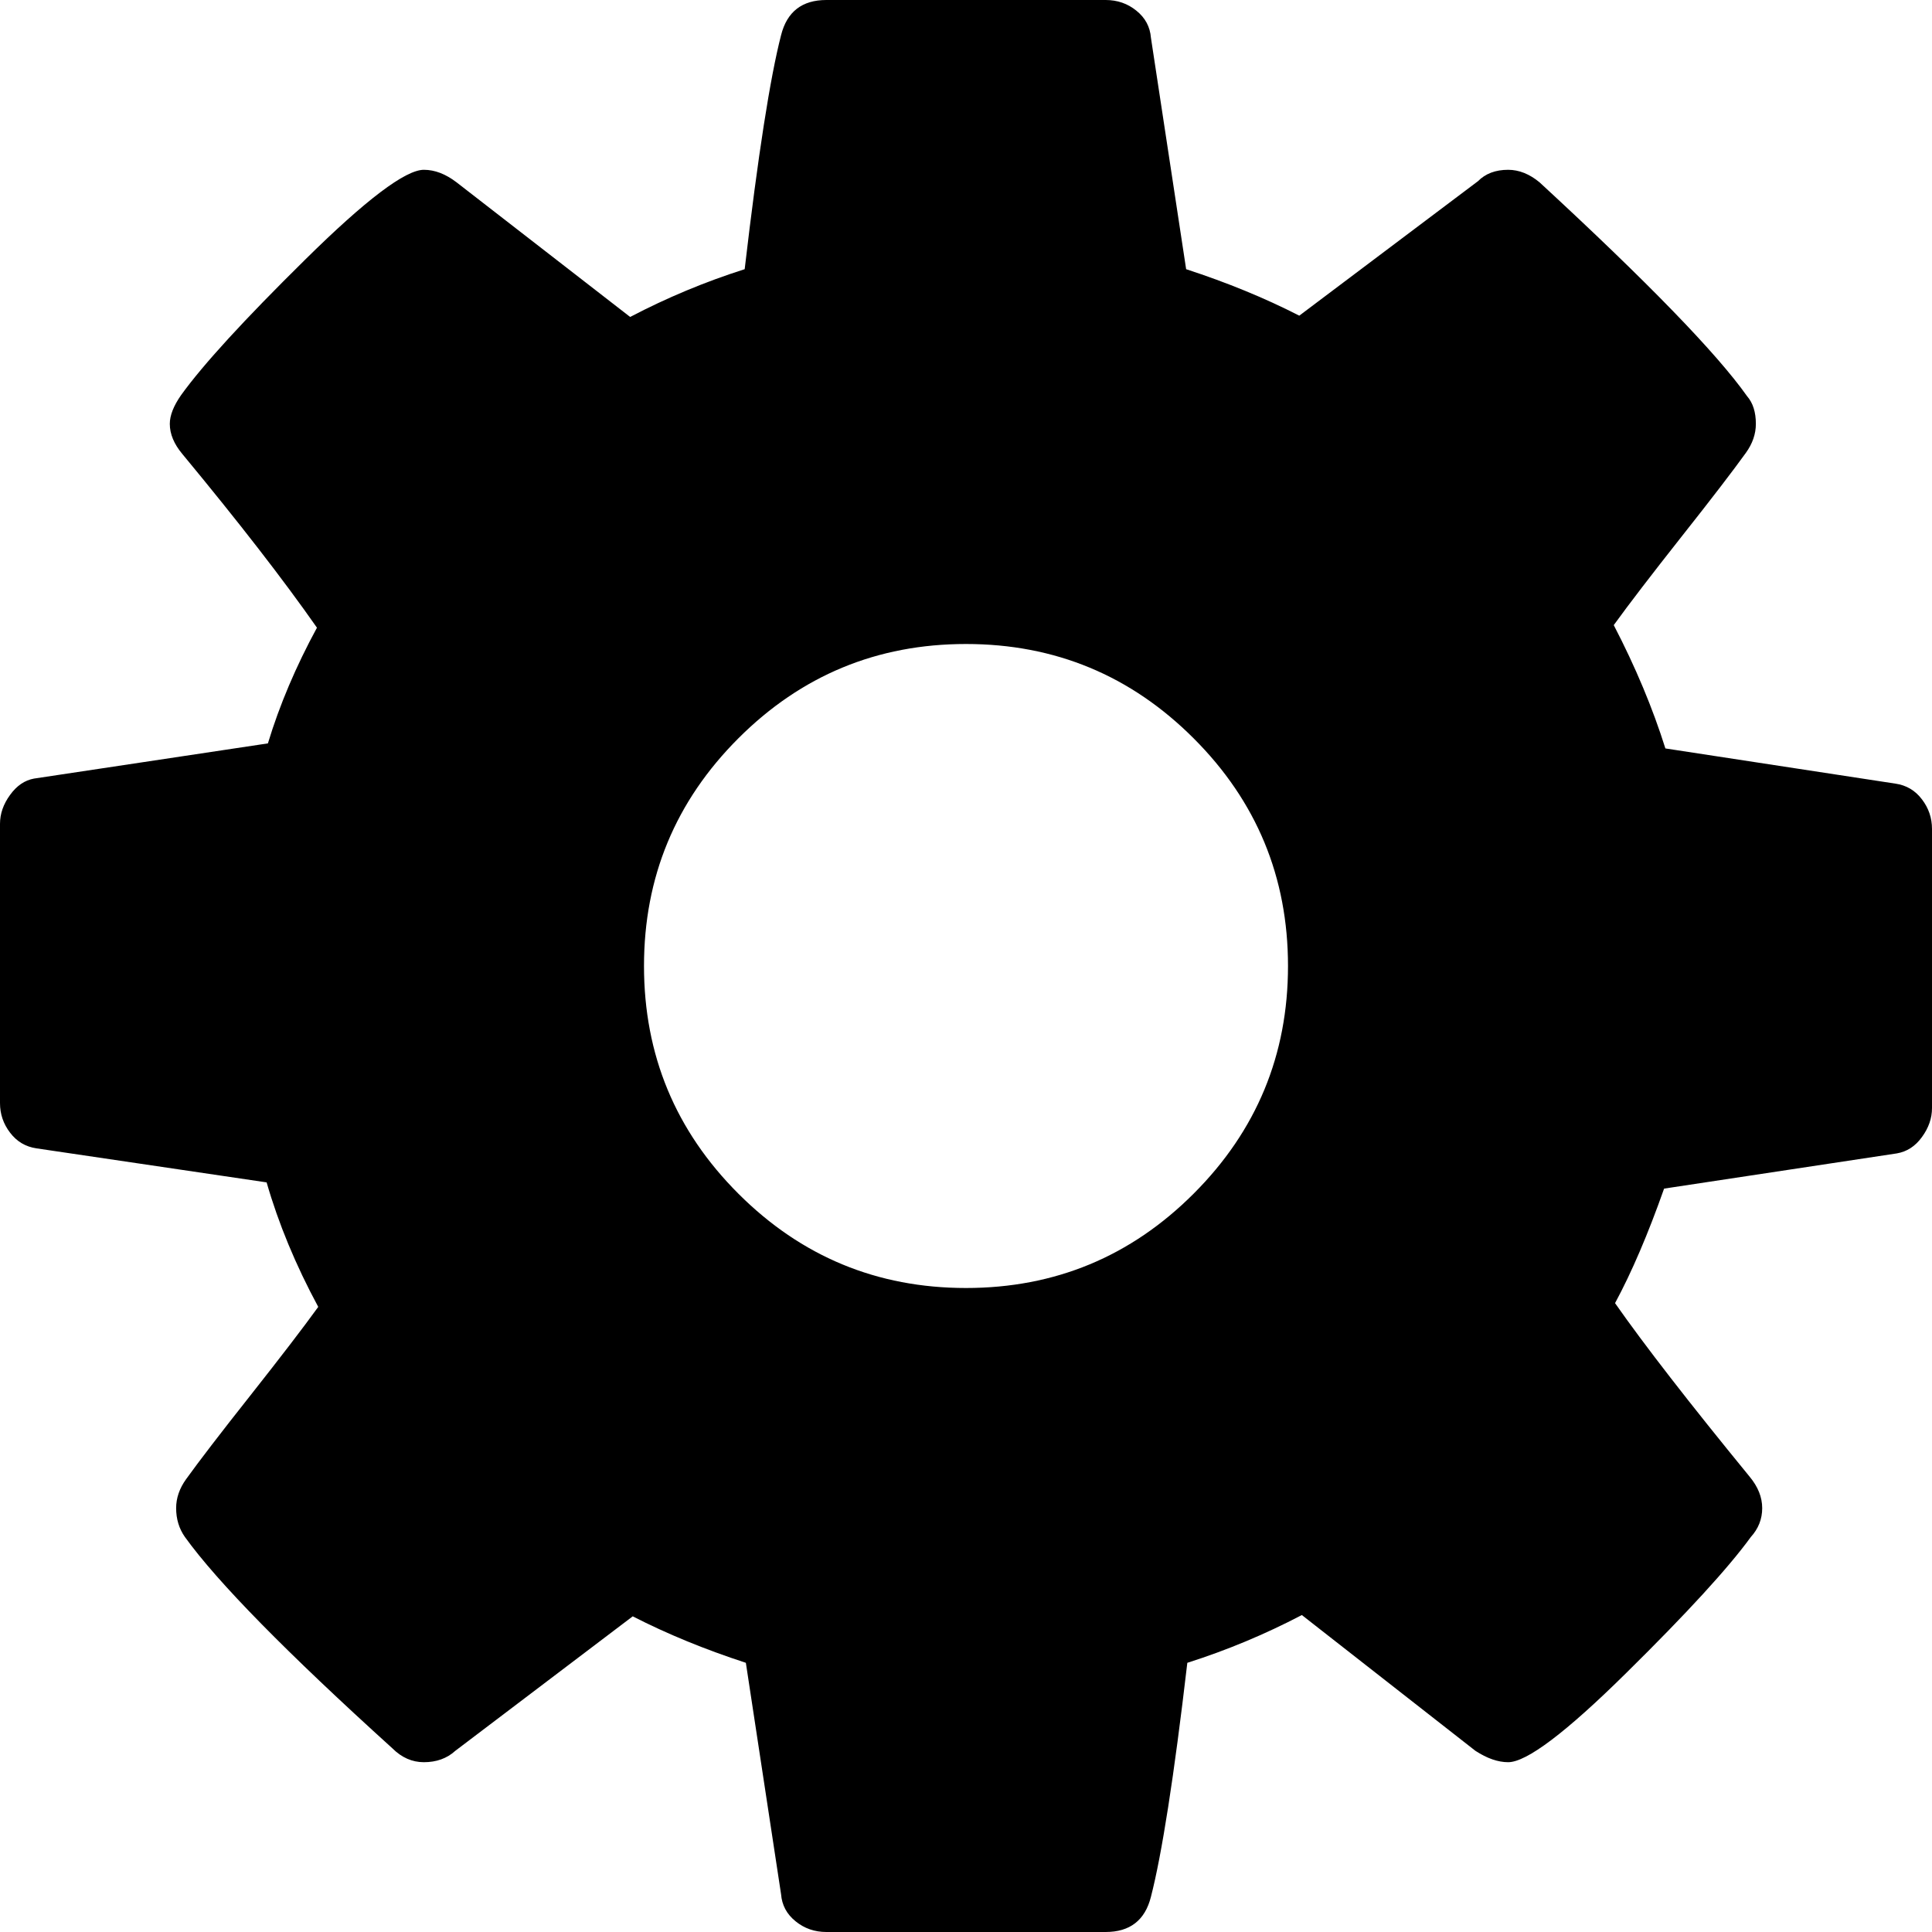
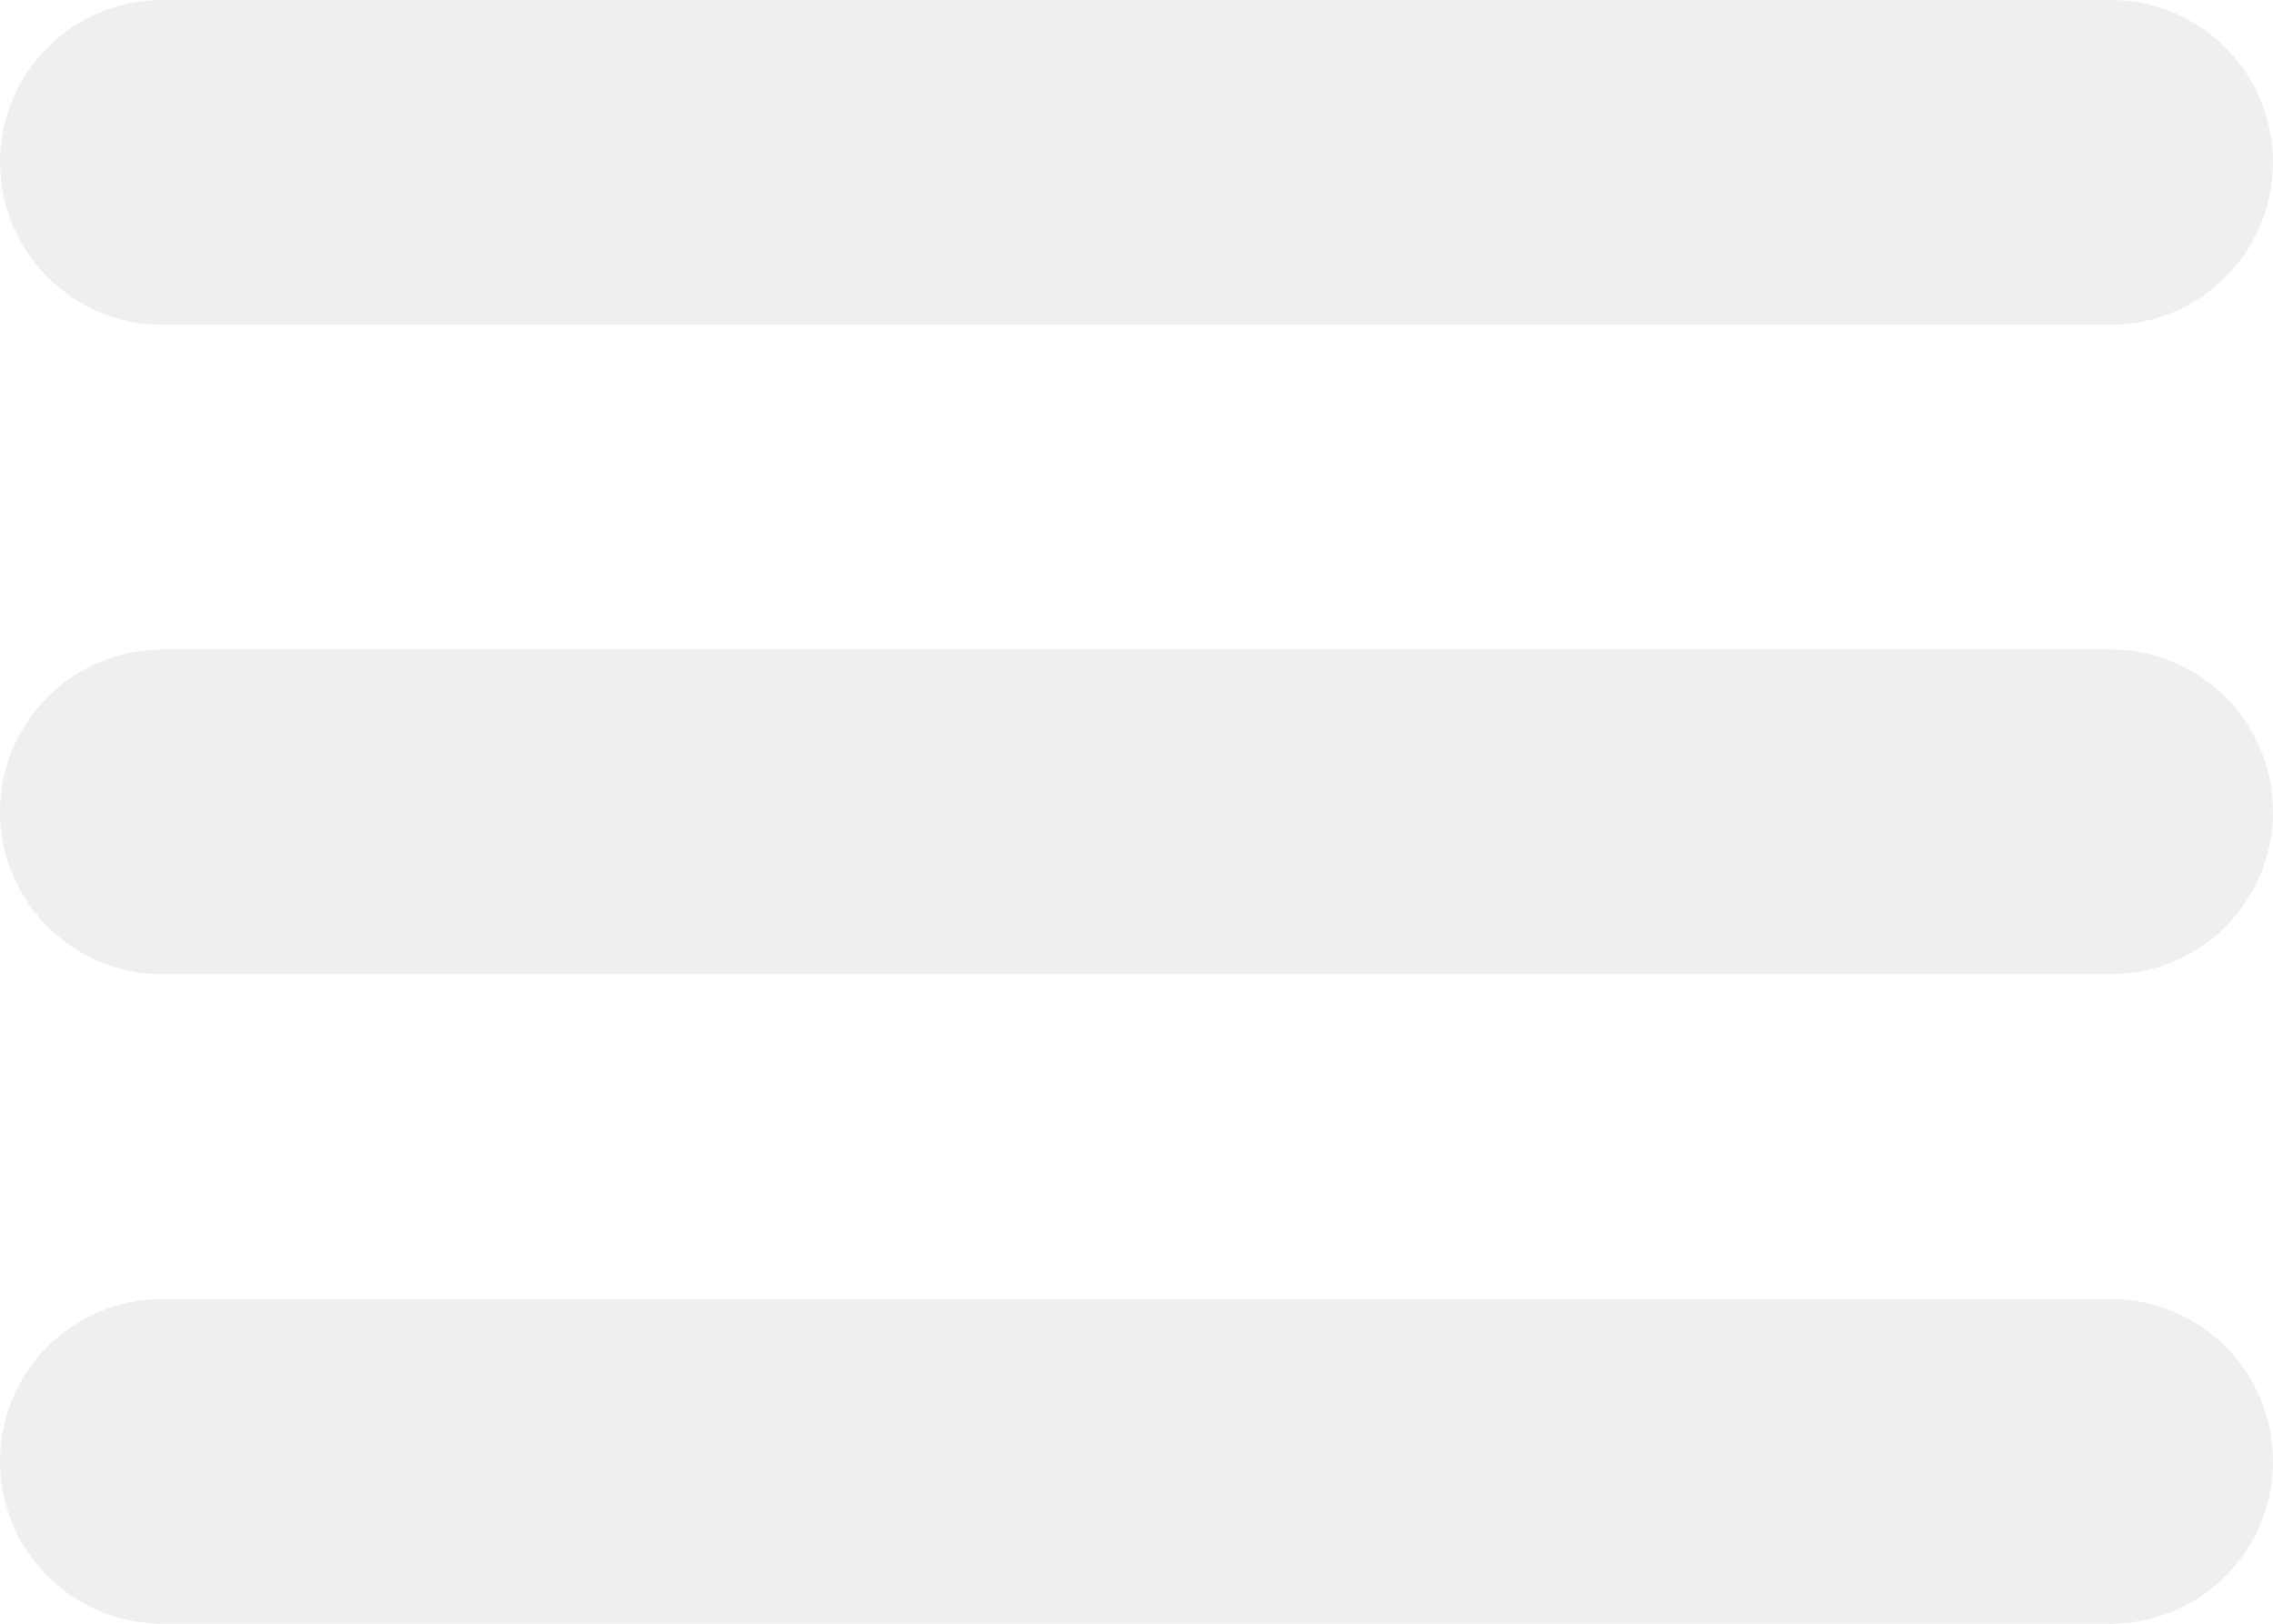
- <svg xmlns="http://www.w3.org/2000/svg" version="1.1" width="18px" height="18px">
-   <g transform="matrix(1 0 0 1 -10 -45 )">
-     <path d="M 11.121 11.121  C 11.707 10.535  12 9.828  12 9  C 12 8.172  11.707 7.465  11.121 6.879  C 10.535 6.293  9.828 6  9 6  C 8.172 6  7.465 6.293  6.879 6.879  C 6.293 7.465  6 8.172  6 9  C 6 9.828  6.293 10.535  6.879 11.121  C 7.465 11.707  8.172 12  9 12  C 9.828 12  10.535 11.707  11.121 11.121  Z M 17.906 7.447  C 17.969 7.529  18 7.621  18 7.723  L 18 10.324  C 18 10.418  17.969 10.508  17.906 10.594  C 17.844 10.68  17.766 10.73  17.672 10.746  L 15.504 11.074  C 15.355 11.496  15.203 11.852  15.047 12.141  C 15.32 12.531  15.738 13.07  16.301 13.758  C 16.379 13.852  16.418 13.949  16.418 14.051  C 16.418 14.152  16.383 14.242  16.312 14.32  C 16.102 14.609  15.715 15.031  15.152 15.586  C 14.59 16.141  14.223 16.418  14.051 16.418  C 13.957 16.418  13.855 16.383  13.746 16.312  L 12.129 15.047  C 11.785 15.227  11.43 15.375  11.062 15.492  C 10.938 16.555  10.824 17.281  10.723 17.672  C 10.668 17.891  10.527 18  10.301 18  L 7.699 18  C 7.59 18  7.494 17.967  7.412 17.9  C 7.33 17.834  7.285 17.75  7.277 17.648  L 6.949 15.492  C 6.566 15.367  6.215 15.223  5.895 15.059  L 4.242 16.312  C 4.164 16.383  4.066 16.418  3.949 16.418  C 3.84 16.418  3.742 16.375  3.656 16.289  C 2.672 15.398  2.027 14.742  1.723 14.32  C 1.668 14.242  1.641 14.152  1.641 14.051  C 1.641 13.957  1.672 13.867  1.734 13.781  C 1.852 13.617  2.051 13.357  2.332 13.002  C 2.613 12.646  2.824 12.371  2.965 12.176  C 2.754 11.785  2.594 11.398  2.484 11.016  L 0.34 10.699  C 0.238 10.684  0.156 10.635  0.094 10.553  C 0.031 10.471  0 10.379  0 10.277  L 0 7.676  C 0 7.582  0.031 7.492  0.094 7.406  C 0.156 7.32  0.23 7.27  0.316 7.254  L 2.496 6.926  C 2.605 6.566  2.758 6.207  2.953 5.848  C 2.641 5.402  2.223 4.863  1.699 4.23  C 1.621 4.137  1.582 4.043  1.582 3.949  C 1.582 3.871  1.617 3.781  1.688 3.68  C 1.891 3.398  2.275 2.979  2.842 2.42  C 3.408 1.861  3.777 1.582  3.949 1.582  C 4.051 1.582  4.152 1.621  4.254 1.699  L 5.871 2.953  C 6.215 2.773  6.57 2.625  6.938 2.508  C 7.062 1.445  7.176 0.719  7.277 0.328  C 7.332 0.109  7.473 0  7.699 0  L 10.301 0  C 10.41 0  10.506 0.033  10.588 0.1  C 10.67 0.166  10.715 0.25  10.723 0.352  L 11.051 2.508  C 11.434 2.633  11.785 2.777  12.105 2.941  L 13.77 1.688  C 13.84 1.617  13.934 1.582  14.051 1.582  C 14.152 1.582  14.25 1.621  14.344 1.699  C 15.352 2.629  15.996 3.293  16.277 3.691  C 16.332 3.754  16.359 3.84  16.359 3.949  C 16.359 4.043  16.328 4.133  16.266 4.219  C 16.148 4.383  15.949 4.643  15.668 4.998  C 15.387 5.354  15.176 5.629  15.035 5.824  C 15.238 6.215  15.398 6.598  15.516 6.973  L 17.66 7.301  C 17.762 7.316  17.844 7.365  17.906 7.447  Z " fill-rule="nonzero" fill="#000000" stroke="none" transform="matrix(1 0 0 1 10 45 )" />
+ <svg xmlns="http://www.w3.org/2000/svg" version="1.1" width="28px" height="20px">
+   <g transform="matrix(1 0 0 1 -14 -15 )">
+     <path d="M 0 2  C 0 3.104  0.896 4  2 4  L 26 4  C 27.104 4  28 3.104  28 2  C 28 0.896  27.104 0  26 0  L 2 0  C 0.896 0  0 0.896  0 2  Z M 28 10  C 28 8.896  27.104 8  26 8  L 2 8  C 0.896 8  0 8.896  0 10  C 0 11.104  0.896 12  2 12  L 26 12  C 27.104 12  28 11.104  28 10  Z M 28 18  C 28 16.896  27.104 16  26 16  L 2 16  C 0.896 16  0 16.896  0 18  C 0 19.104  0.896 20  2 20  L 26 20  C 27.104 20  28 19.104  28 18  Z " fill-rule="nonzero" fill="#efefef" stroke="none" transform="matrix(1 0 0 1 14 15 )" />
  </g>
</svg>
